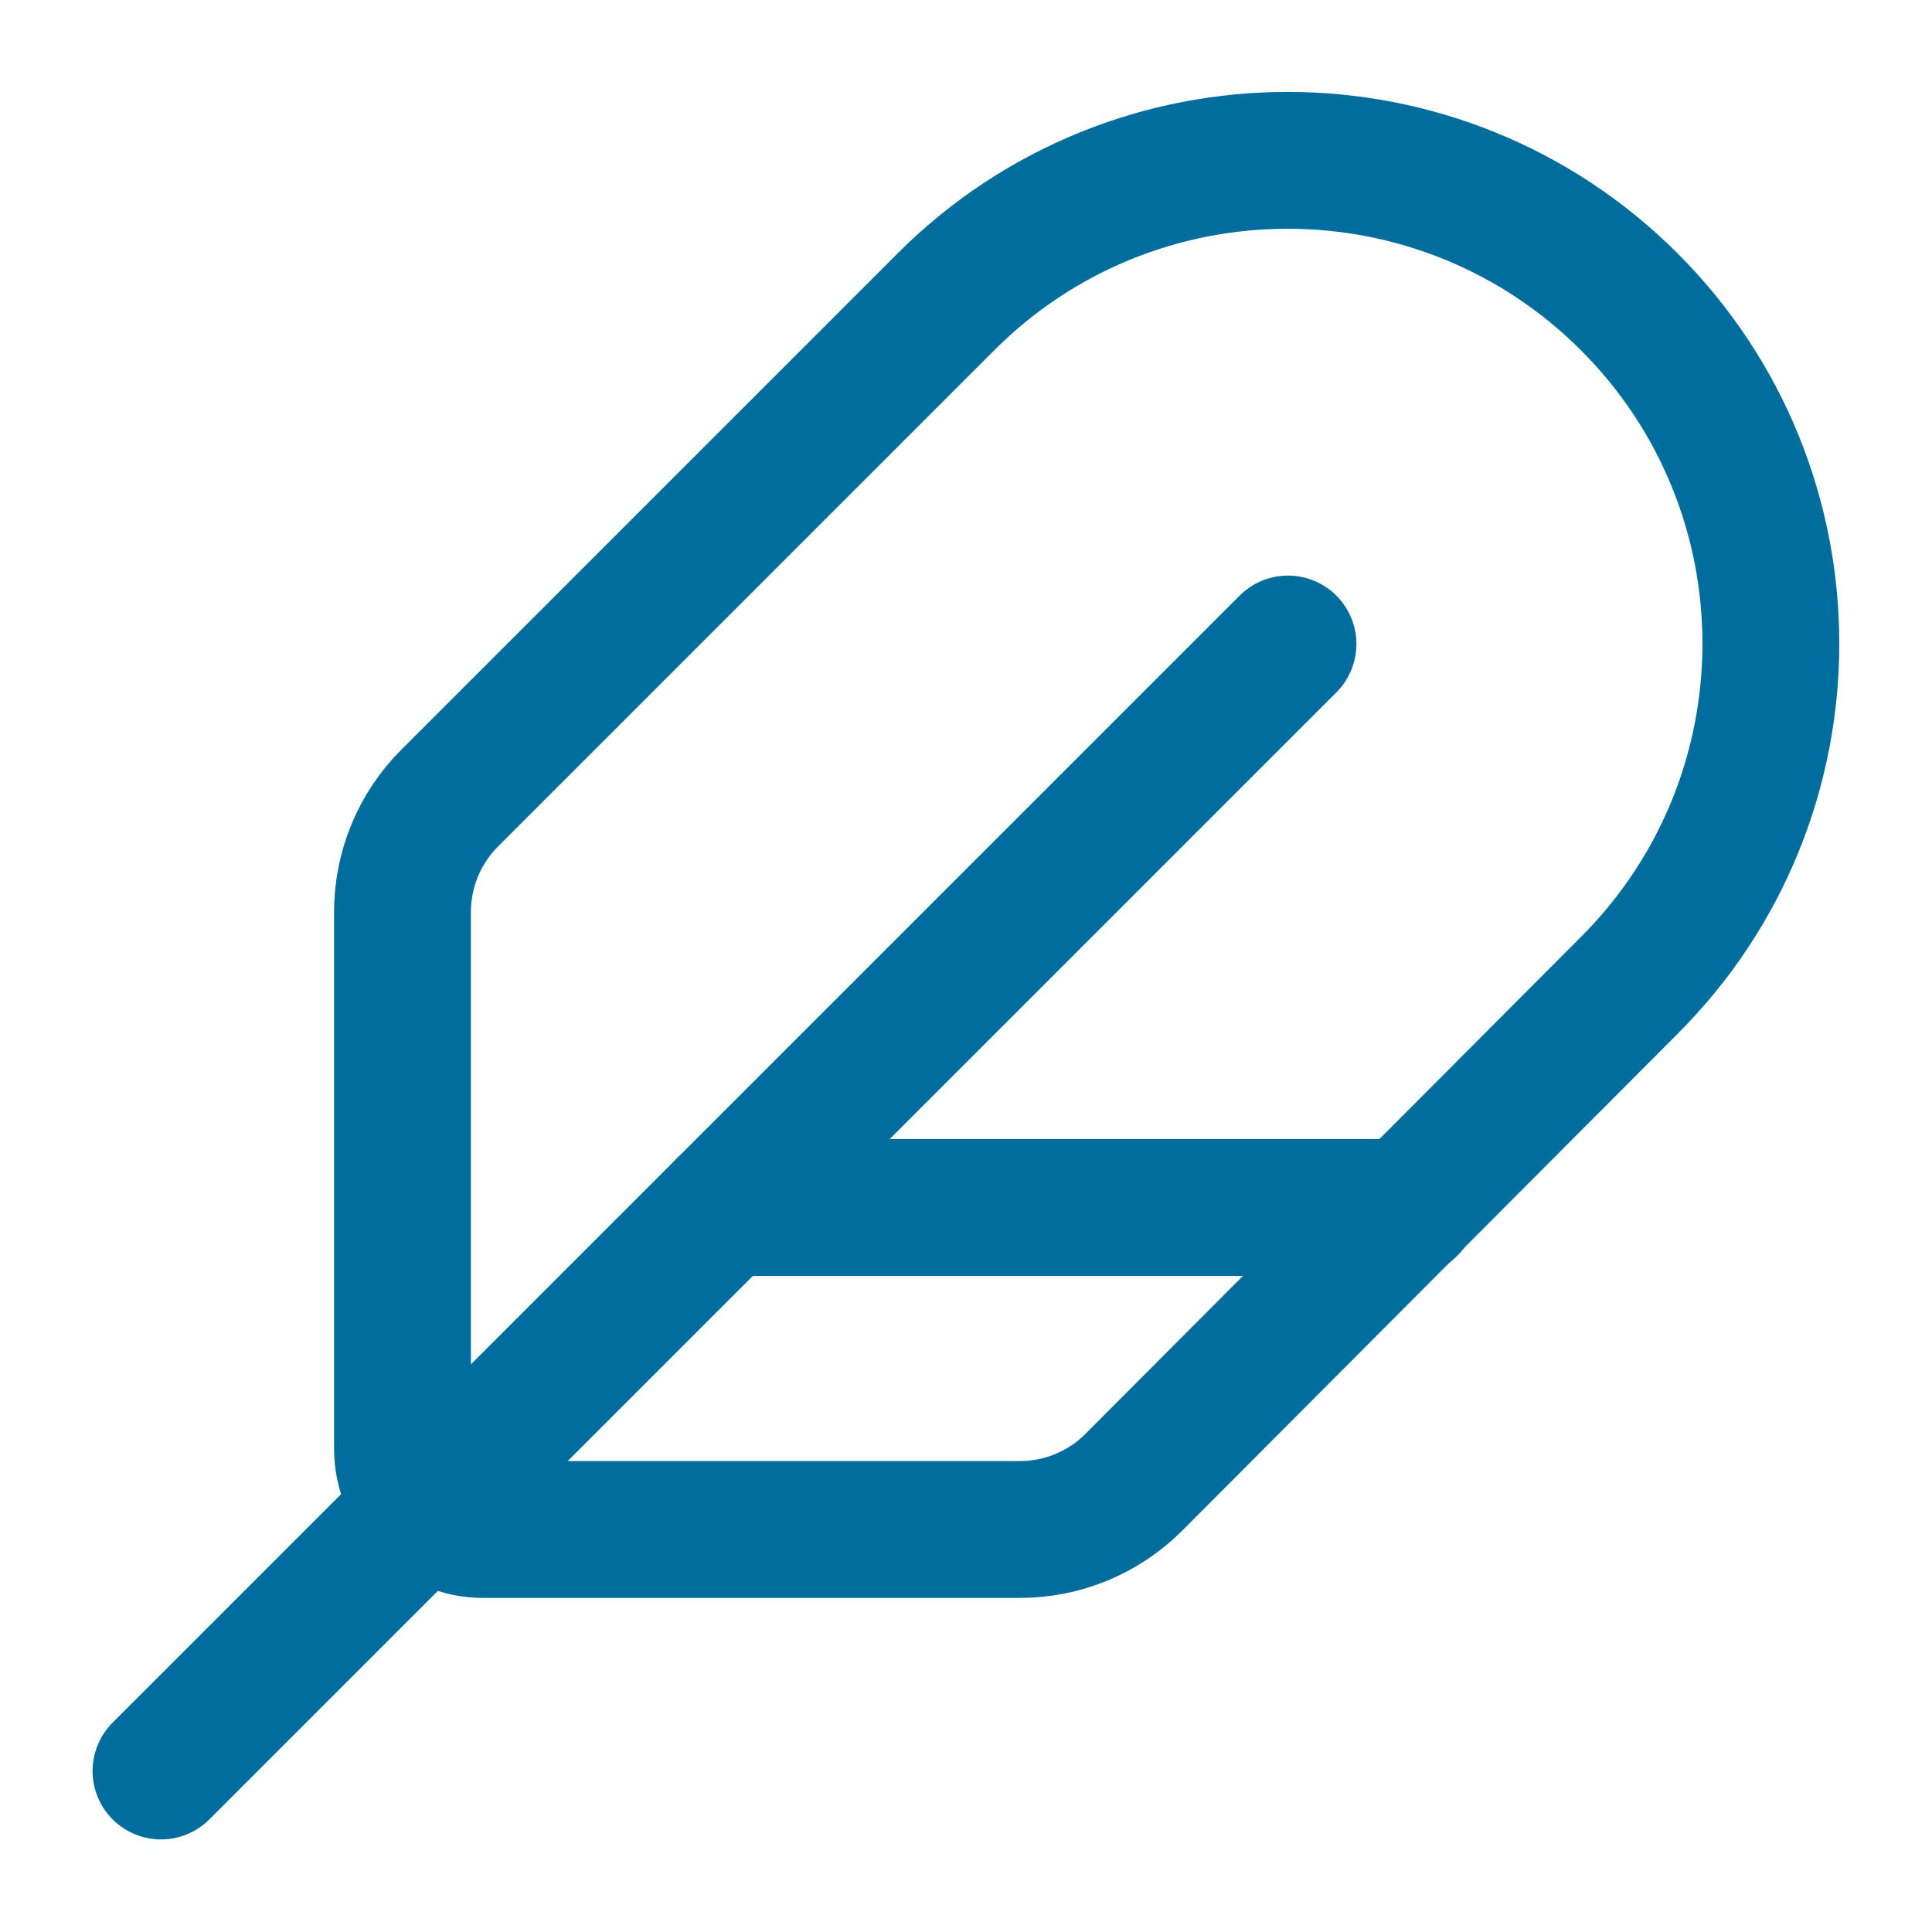
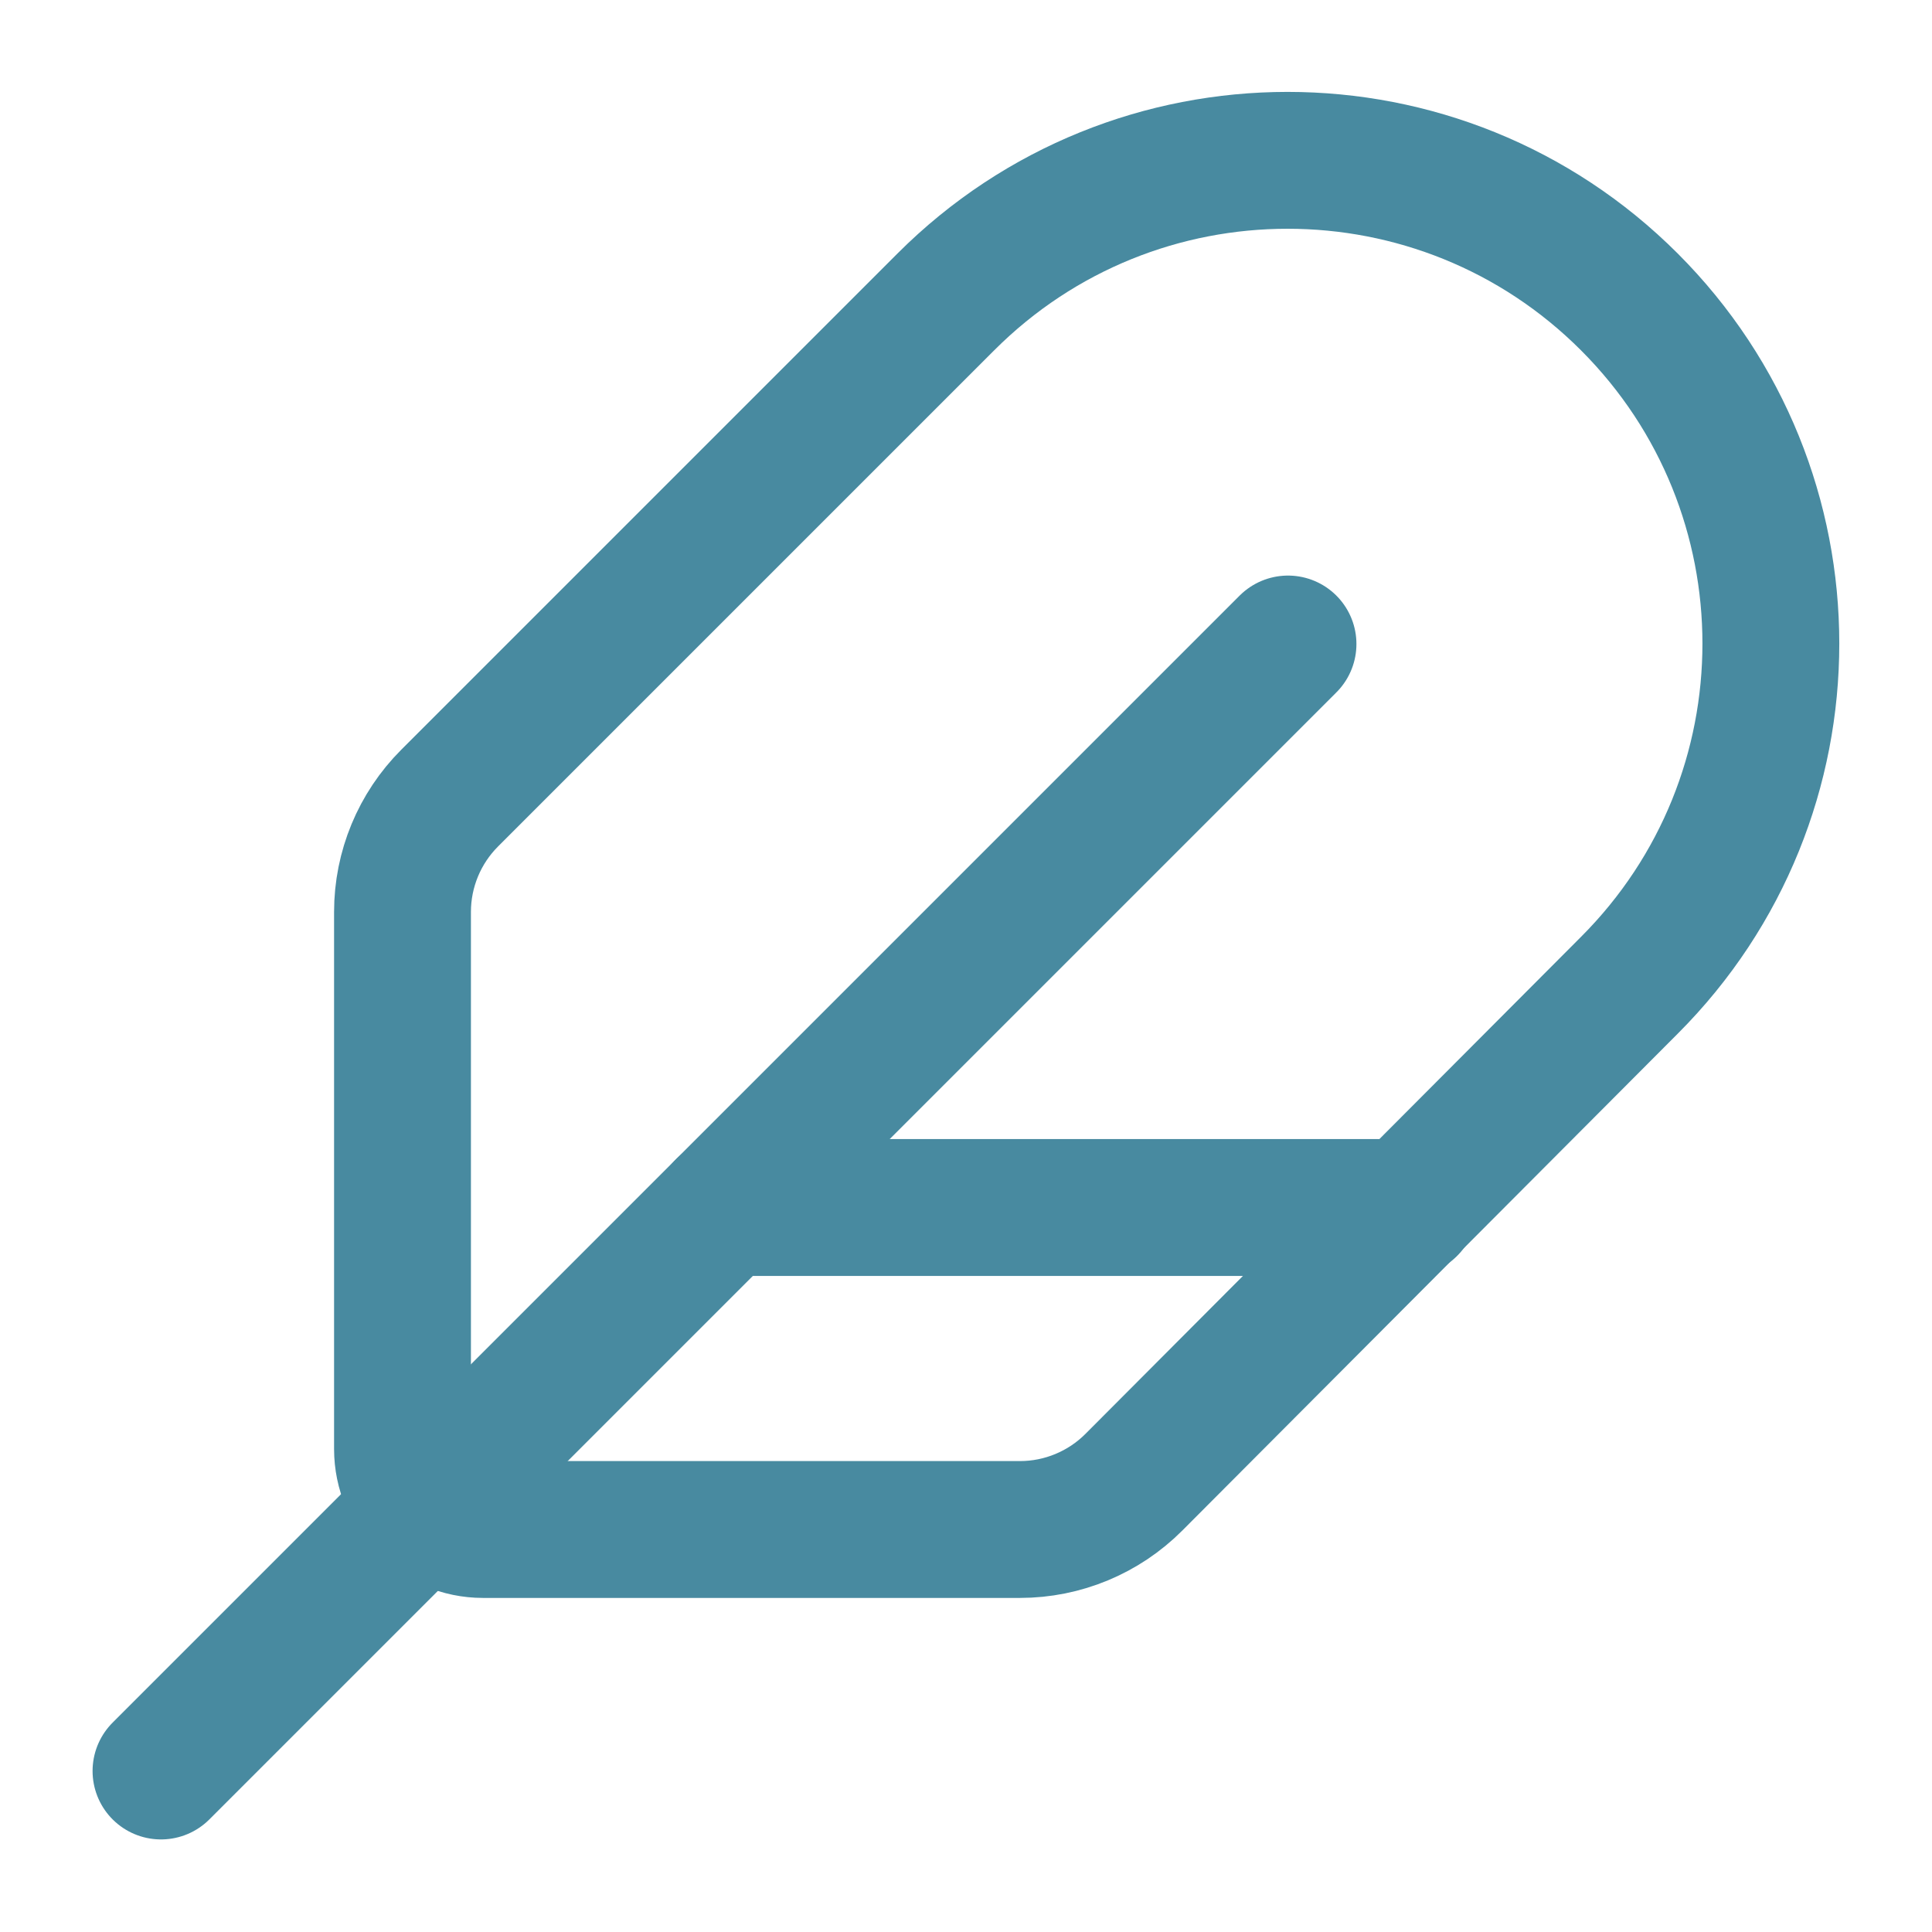
- <svg xmlns="http://www.w3.org/2000/svg" width="24" height="24" viewBox="0 0 24 24" fill="none" stroke="#006e9c" stroke-width="1.7" stroke-linecap="round" stroke-linejoin="round">
+ <svg xmlns="http://www.w3.org/2000/svg" width="24" height="24" viewBox="0 0 24 24" fill="none" stroke="#488aa0" stroke-width="1.7" stroke-linecap="round" stroke-linejoin="round">
  <path d="M12.67 19a2 2 0 0 0 1.416-.588l6.154-6.172a6 6 0 0 0-8.49-8.49L5.586 9.914A2 2 0 0 0 5 11.328V18a1 1 0 0 0 1 1z" />
  <path d="M16 8 2 22" />
  <path d="M17.5 15H9" />
</svg>
